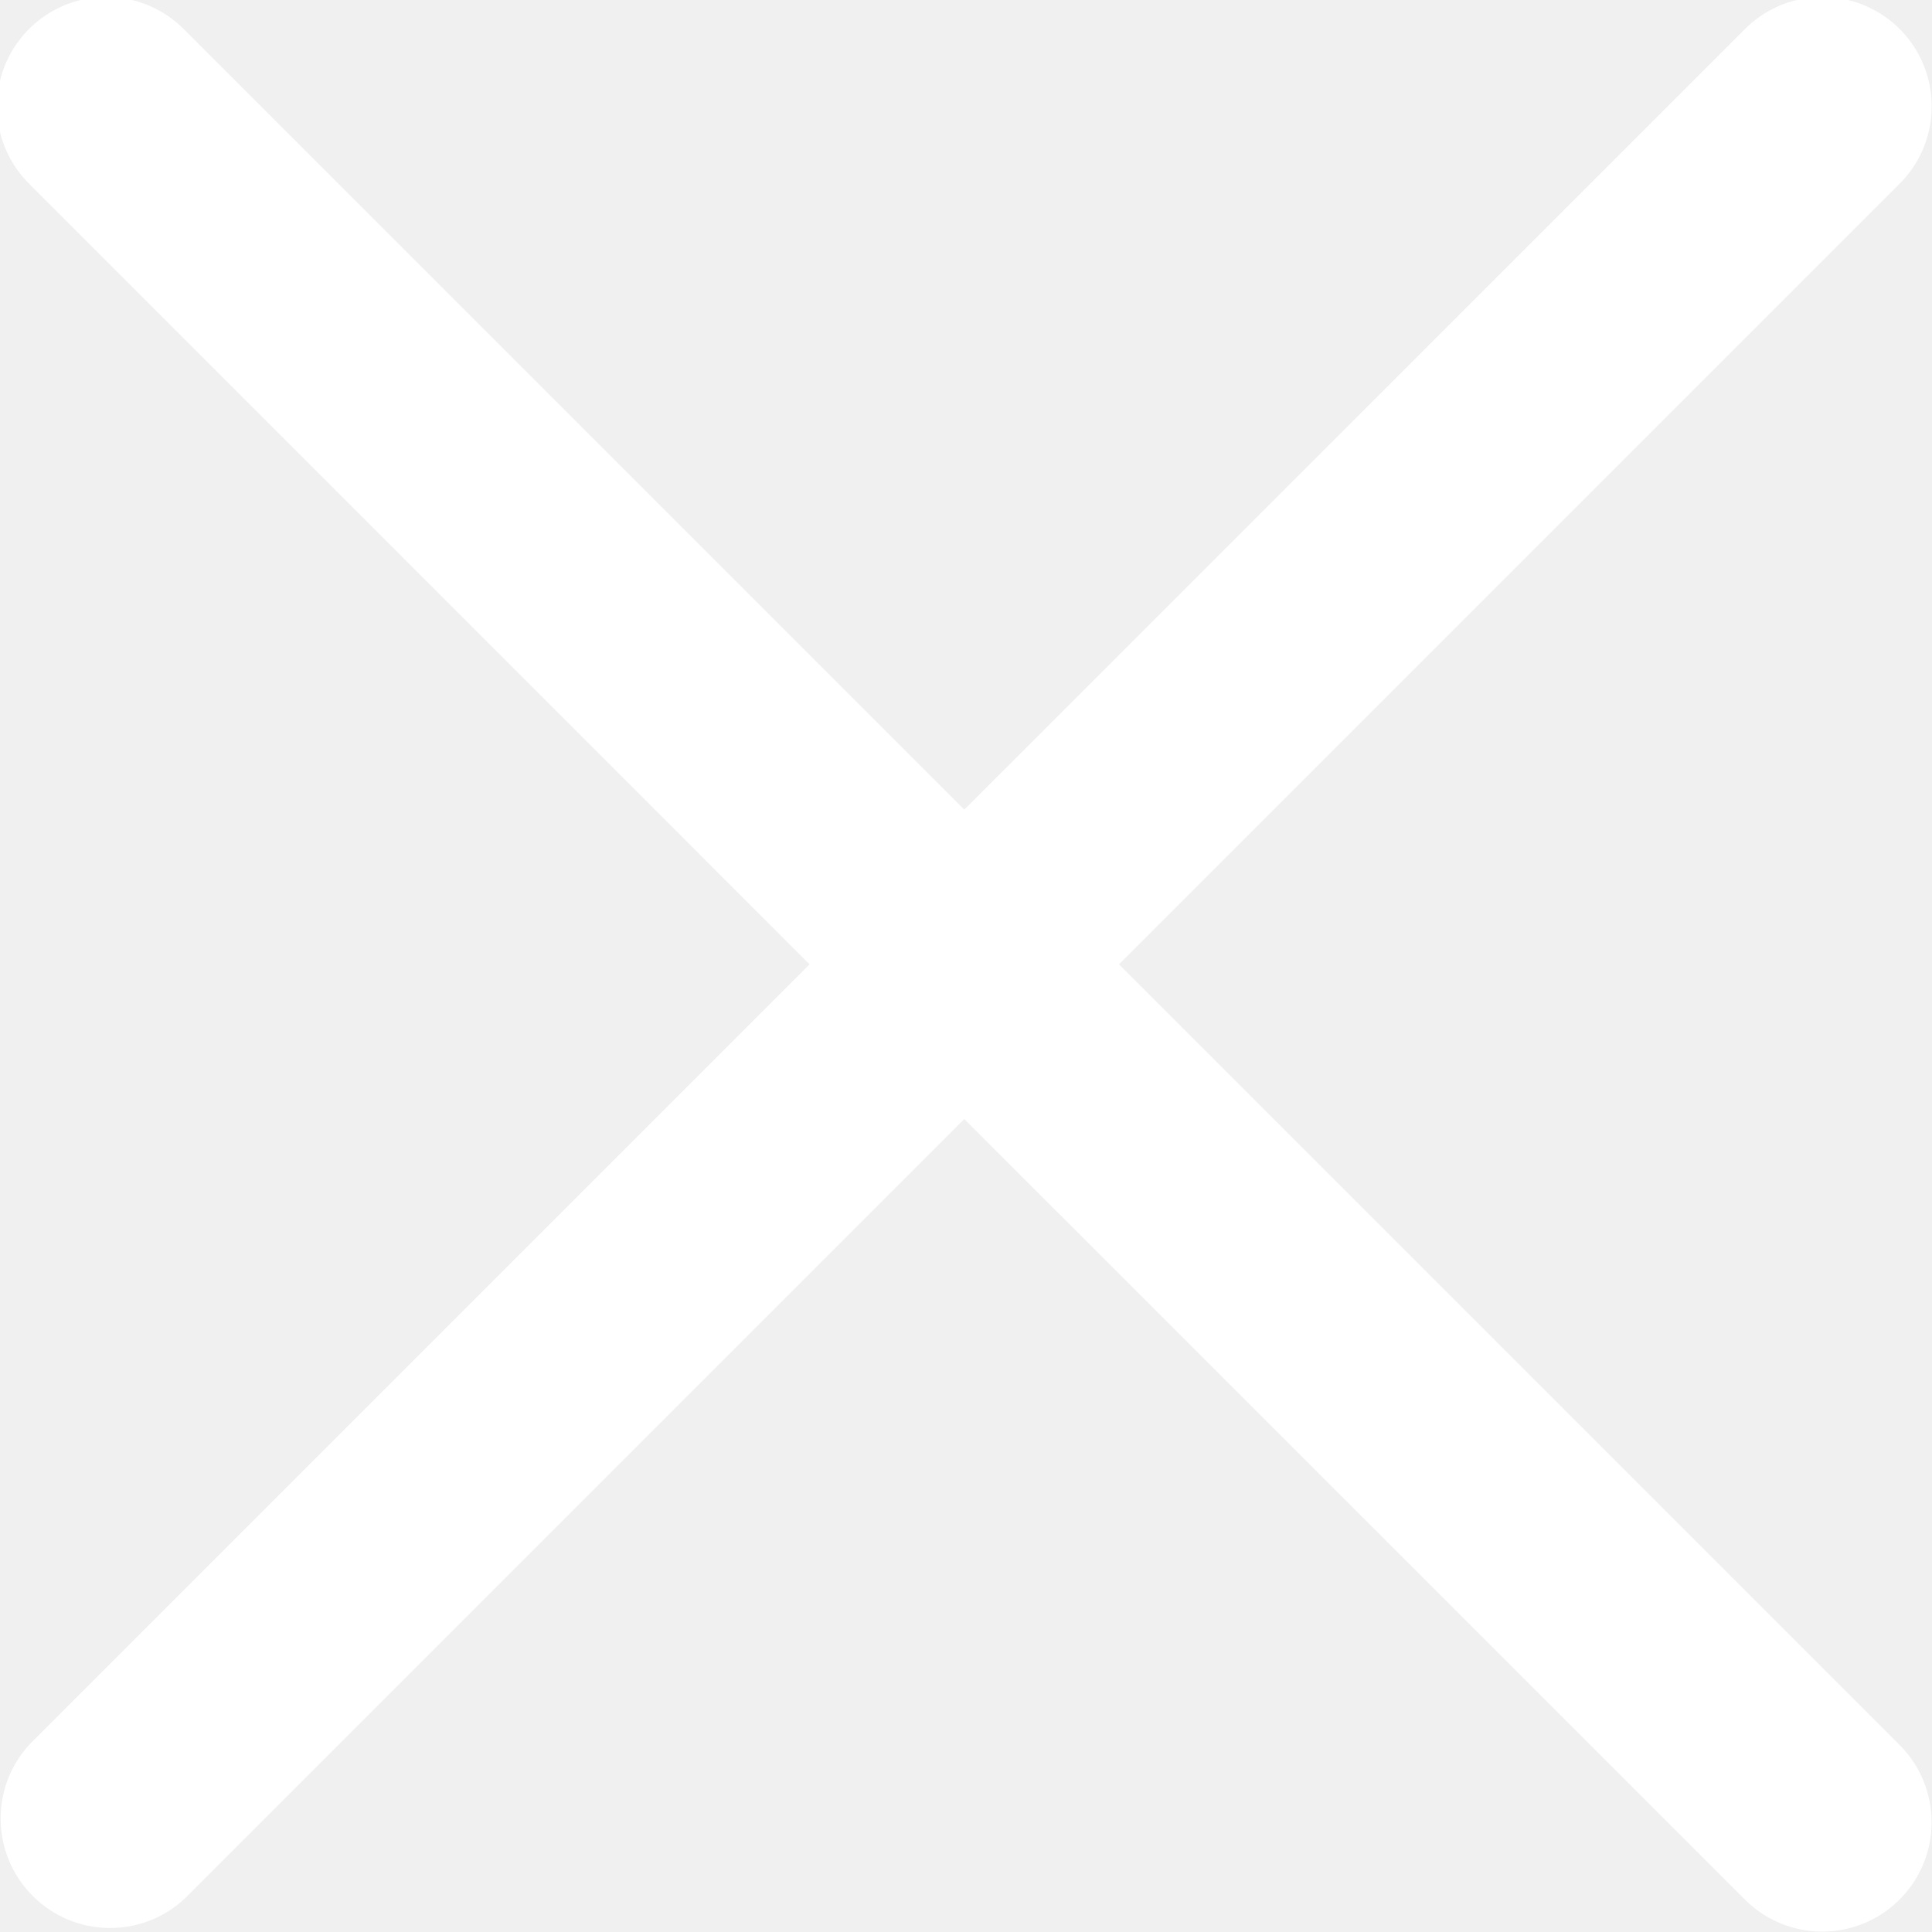
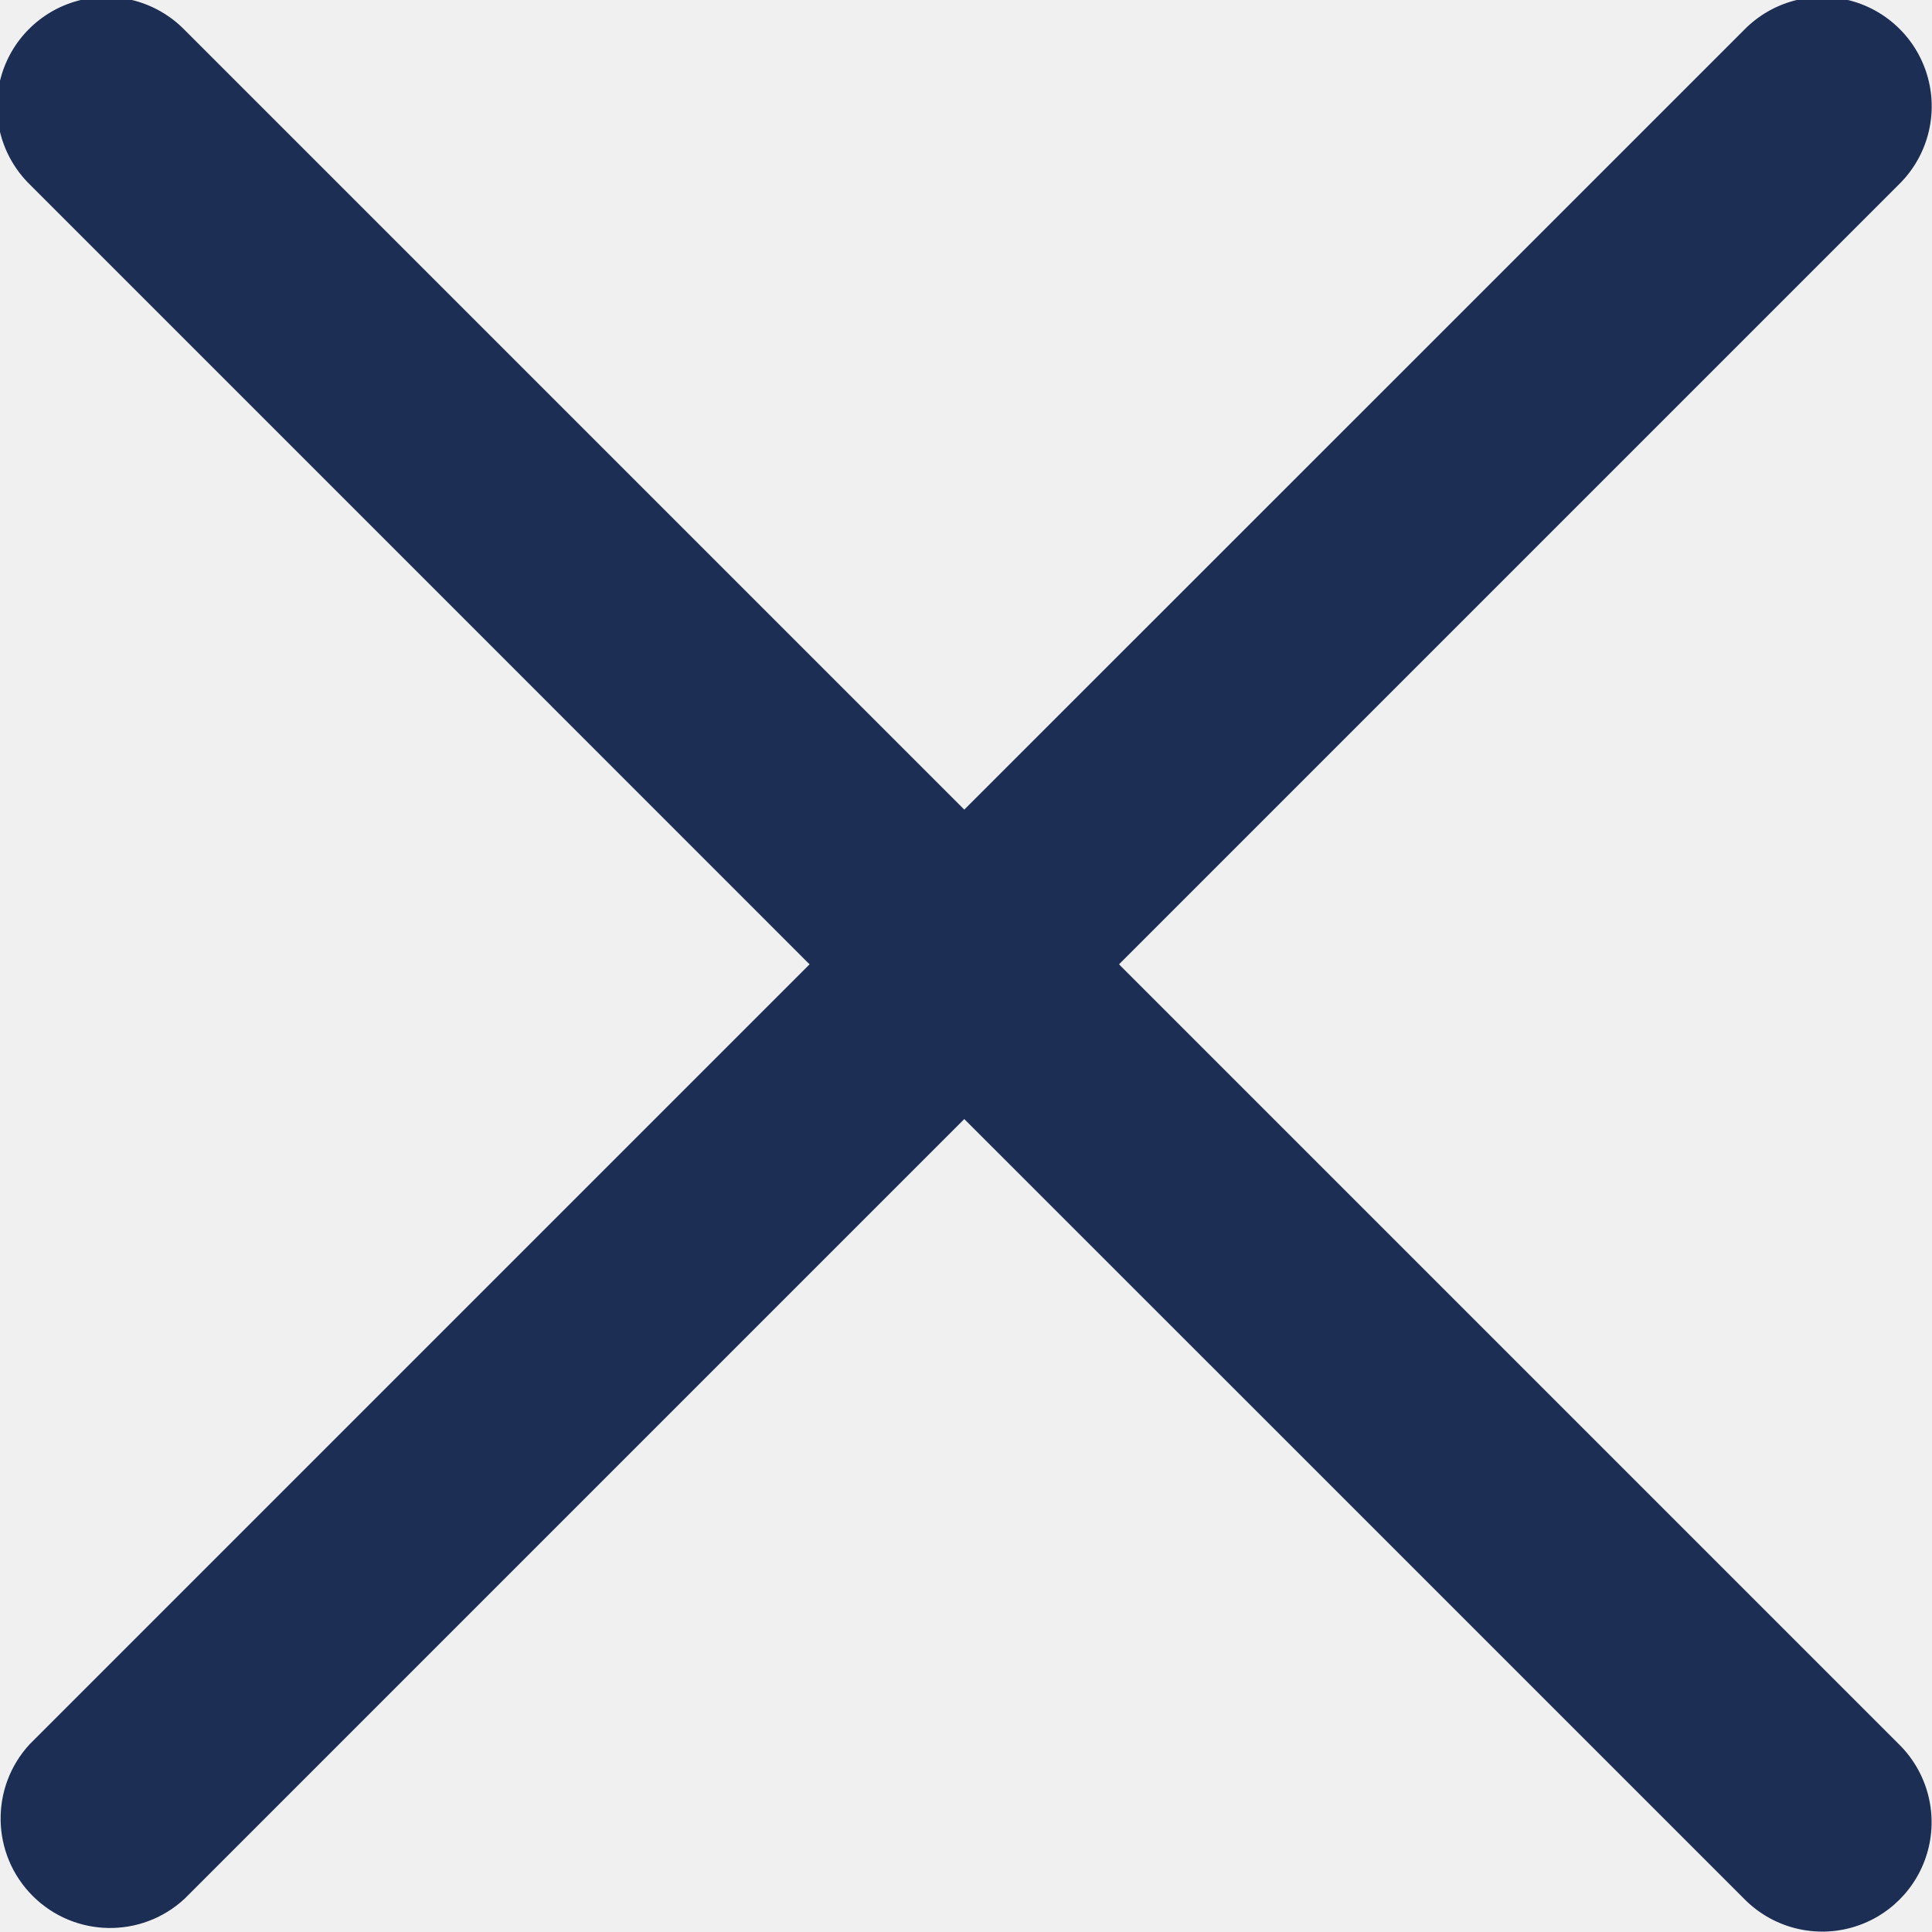
<svg xmlns="http://www.w3.org/2000/svg" width="18" height="18">
-   <path fill="#ffffff" fill-rule="evenodd" d="M17.691 1.719l-3 3-4.265 4.265.019.02 4.245 4.245 3 3a1.019 1.019 0 1 1-1.441 1.441l-3-3-4.265-4.264L4.72 14.69l-3 3a1.02 1.02 0 0 1-1.442-1.441l3-3 4.265-4.265-.02-.019-4.245-4.246-3-3A1.019 1.019 0 1 1 1.719.278l3 3 4.265 4.265 4.266-4.265 3-3a1.019 1.019 0 1 1 1.441 1.441z" />
+   <path fill="#1c2e54" fill-rule="evenodd" d="M17.691 1.719l-3 3-4.265 4.265.019.02 4.245 4.245 3 3a1.019 1.019 0 1 1-1.441 1.441l-3-3-4.265-4.264L4.72 14.69l-3 3a1.02 1.02 0 0 1-1.442-1.441l3-3 4.265-4.265-.02-.019-4.245-4.246-3-3A1.019 1.019 0 1 1 1.719.278l3 3 4.265 4.265 4.266-4.265 3-3a1.019 1.019 0 1 1 1.441 1.441z" />
</svg>
